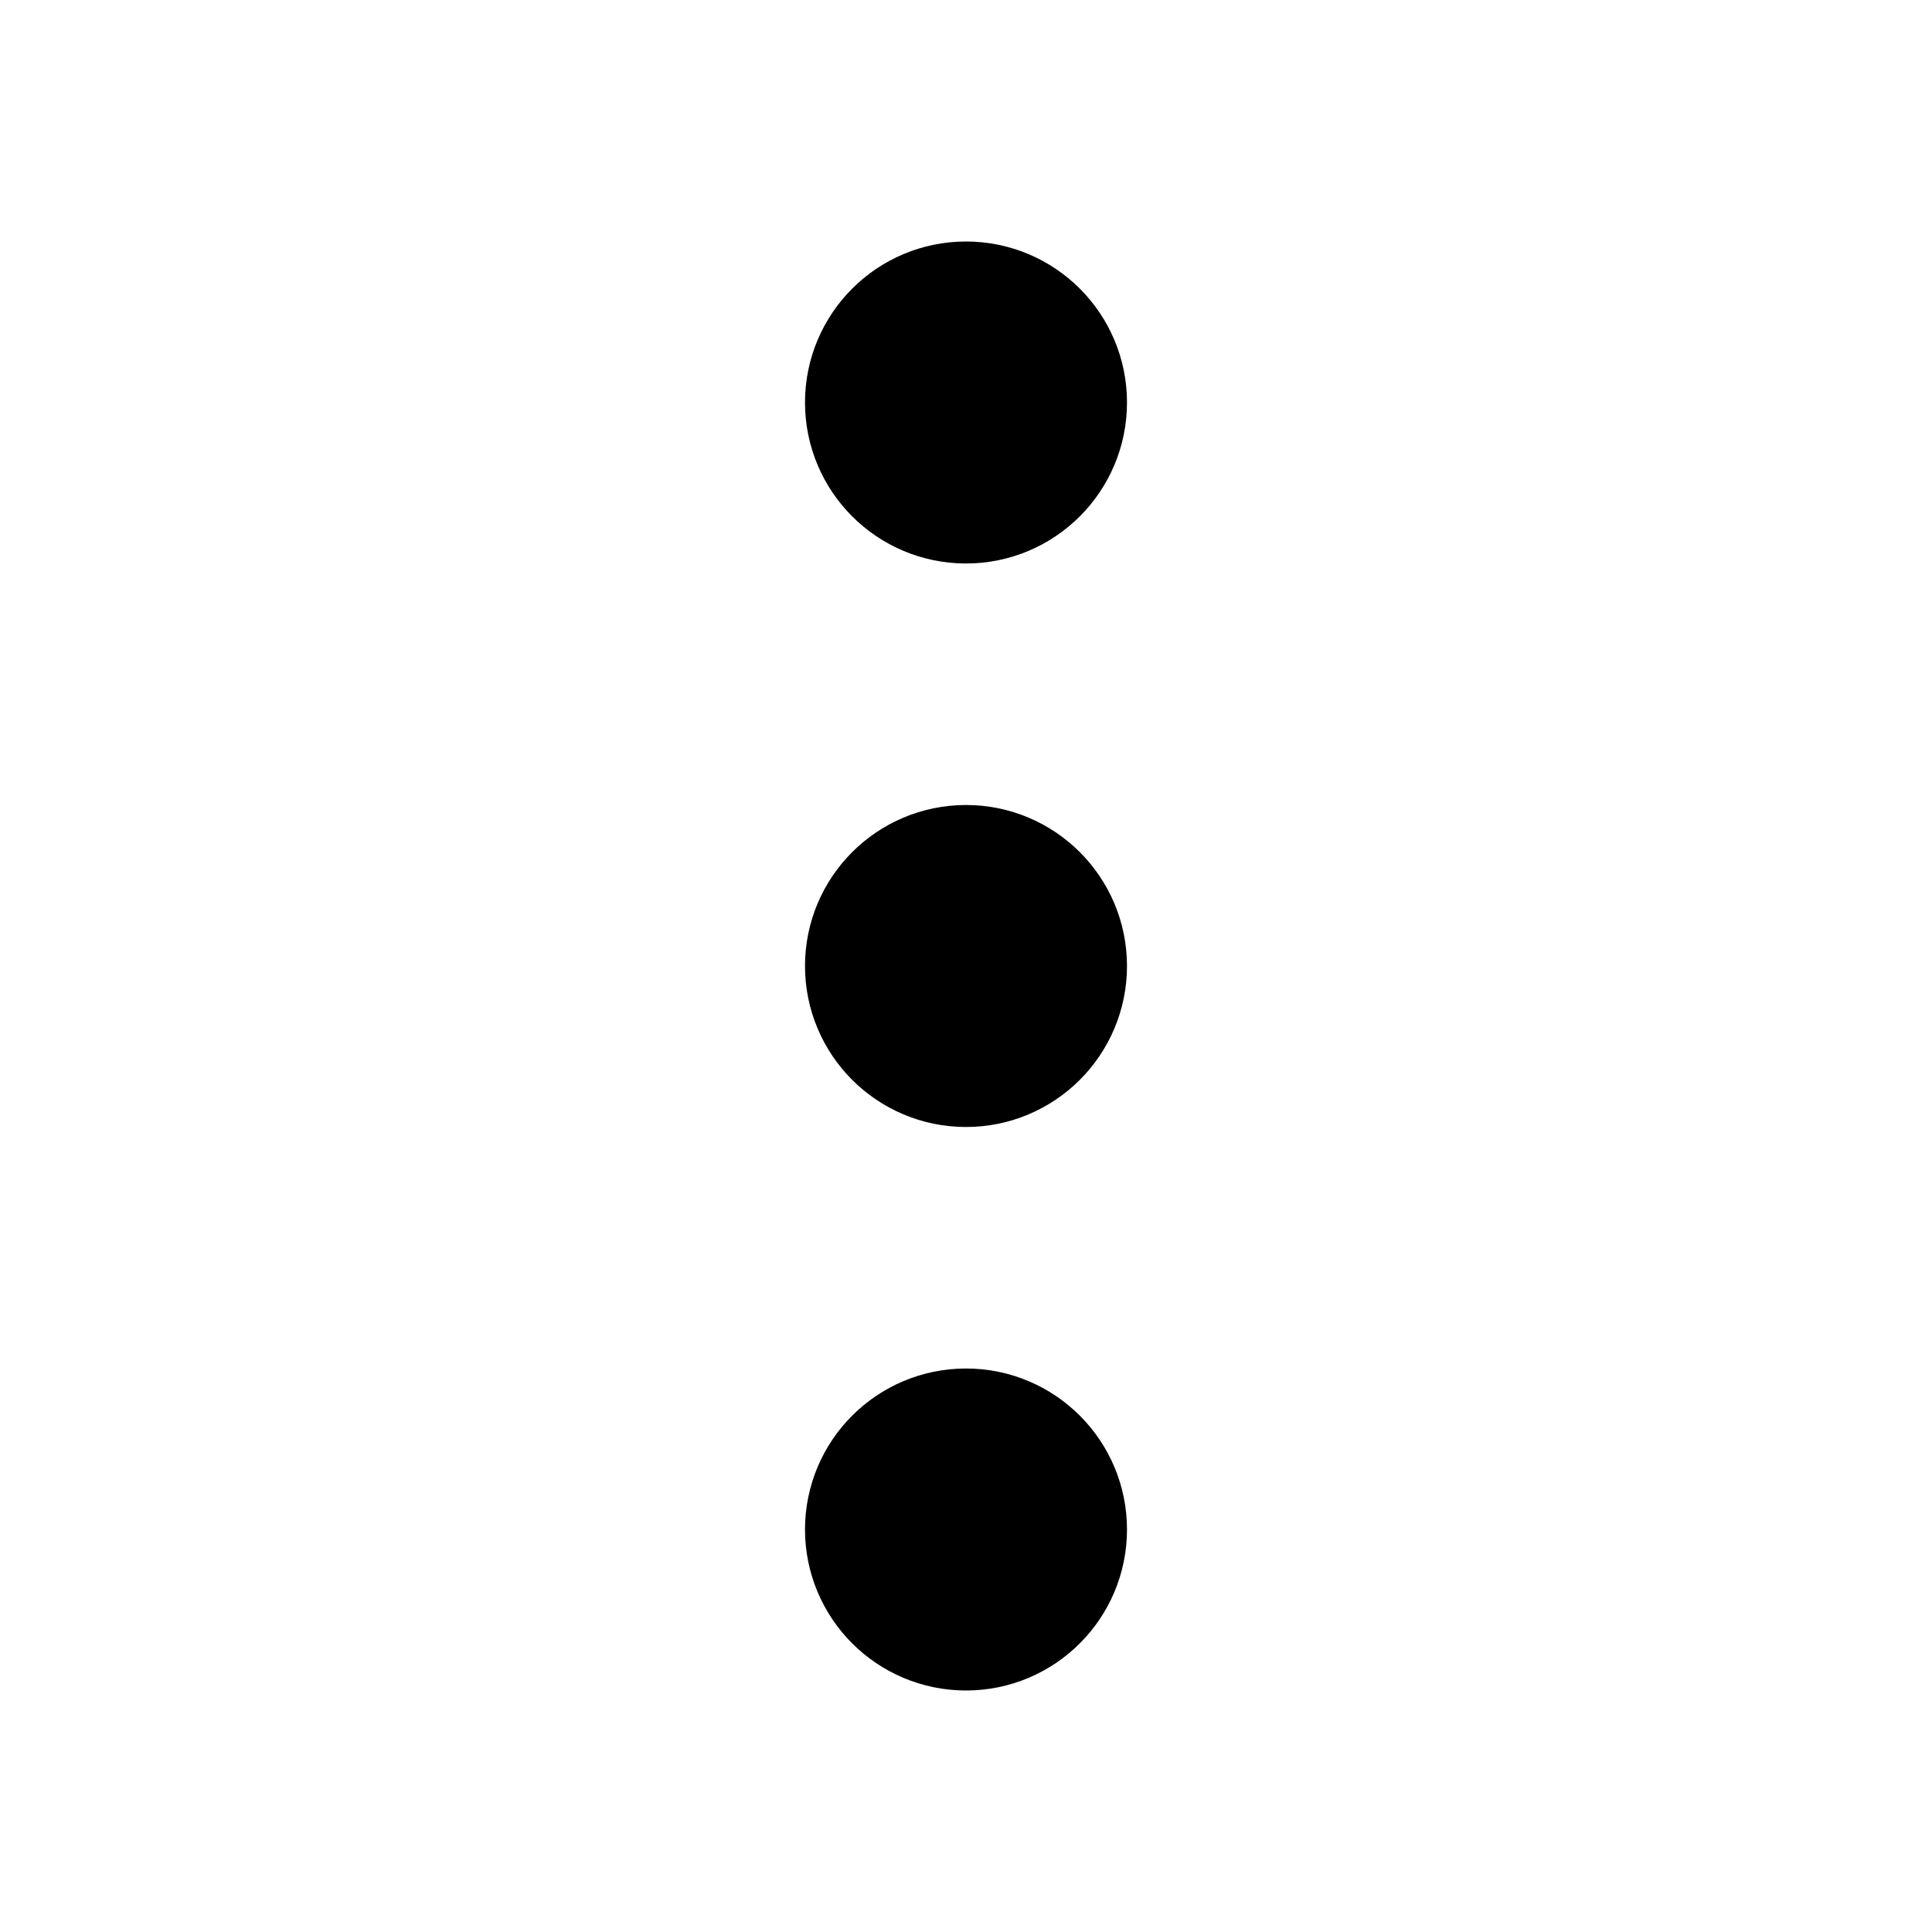
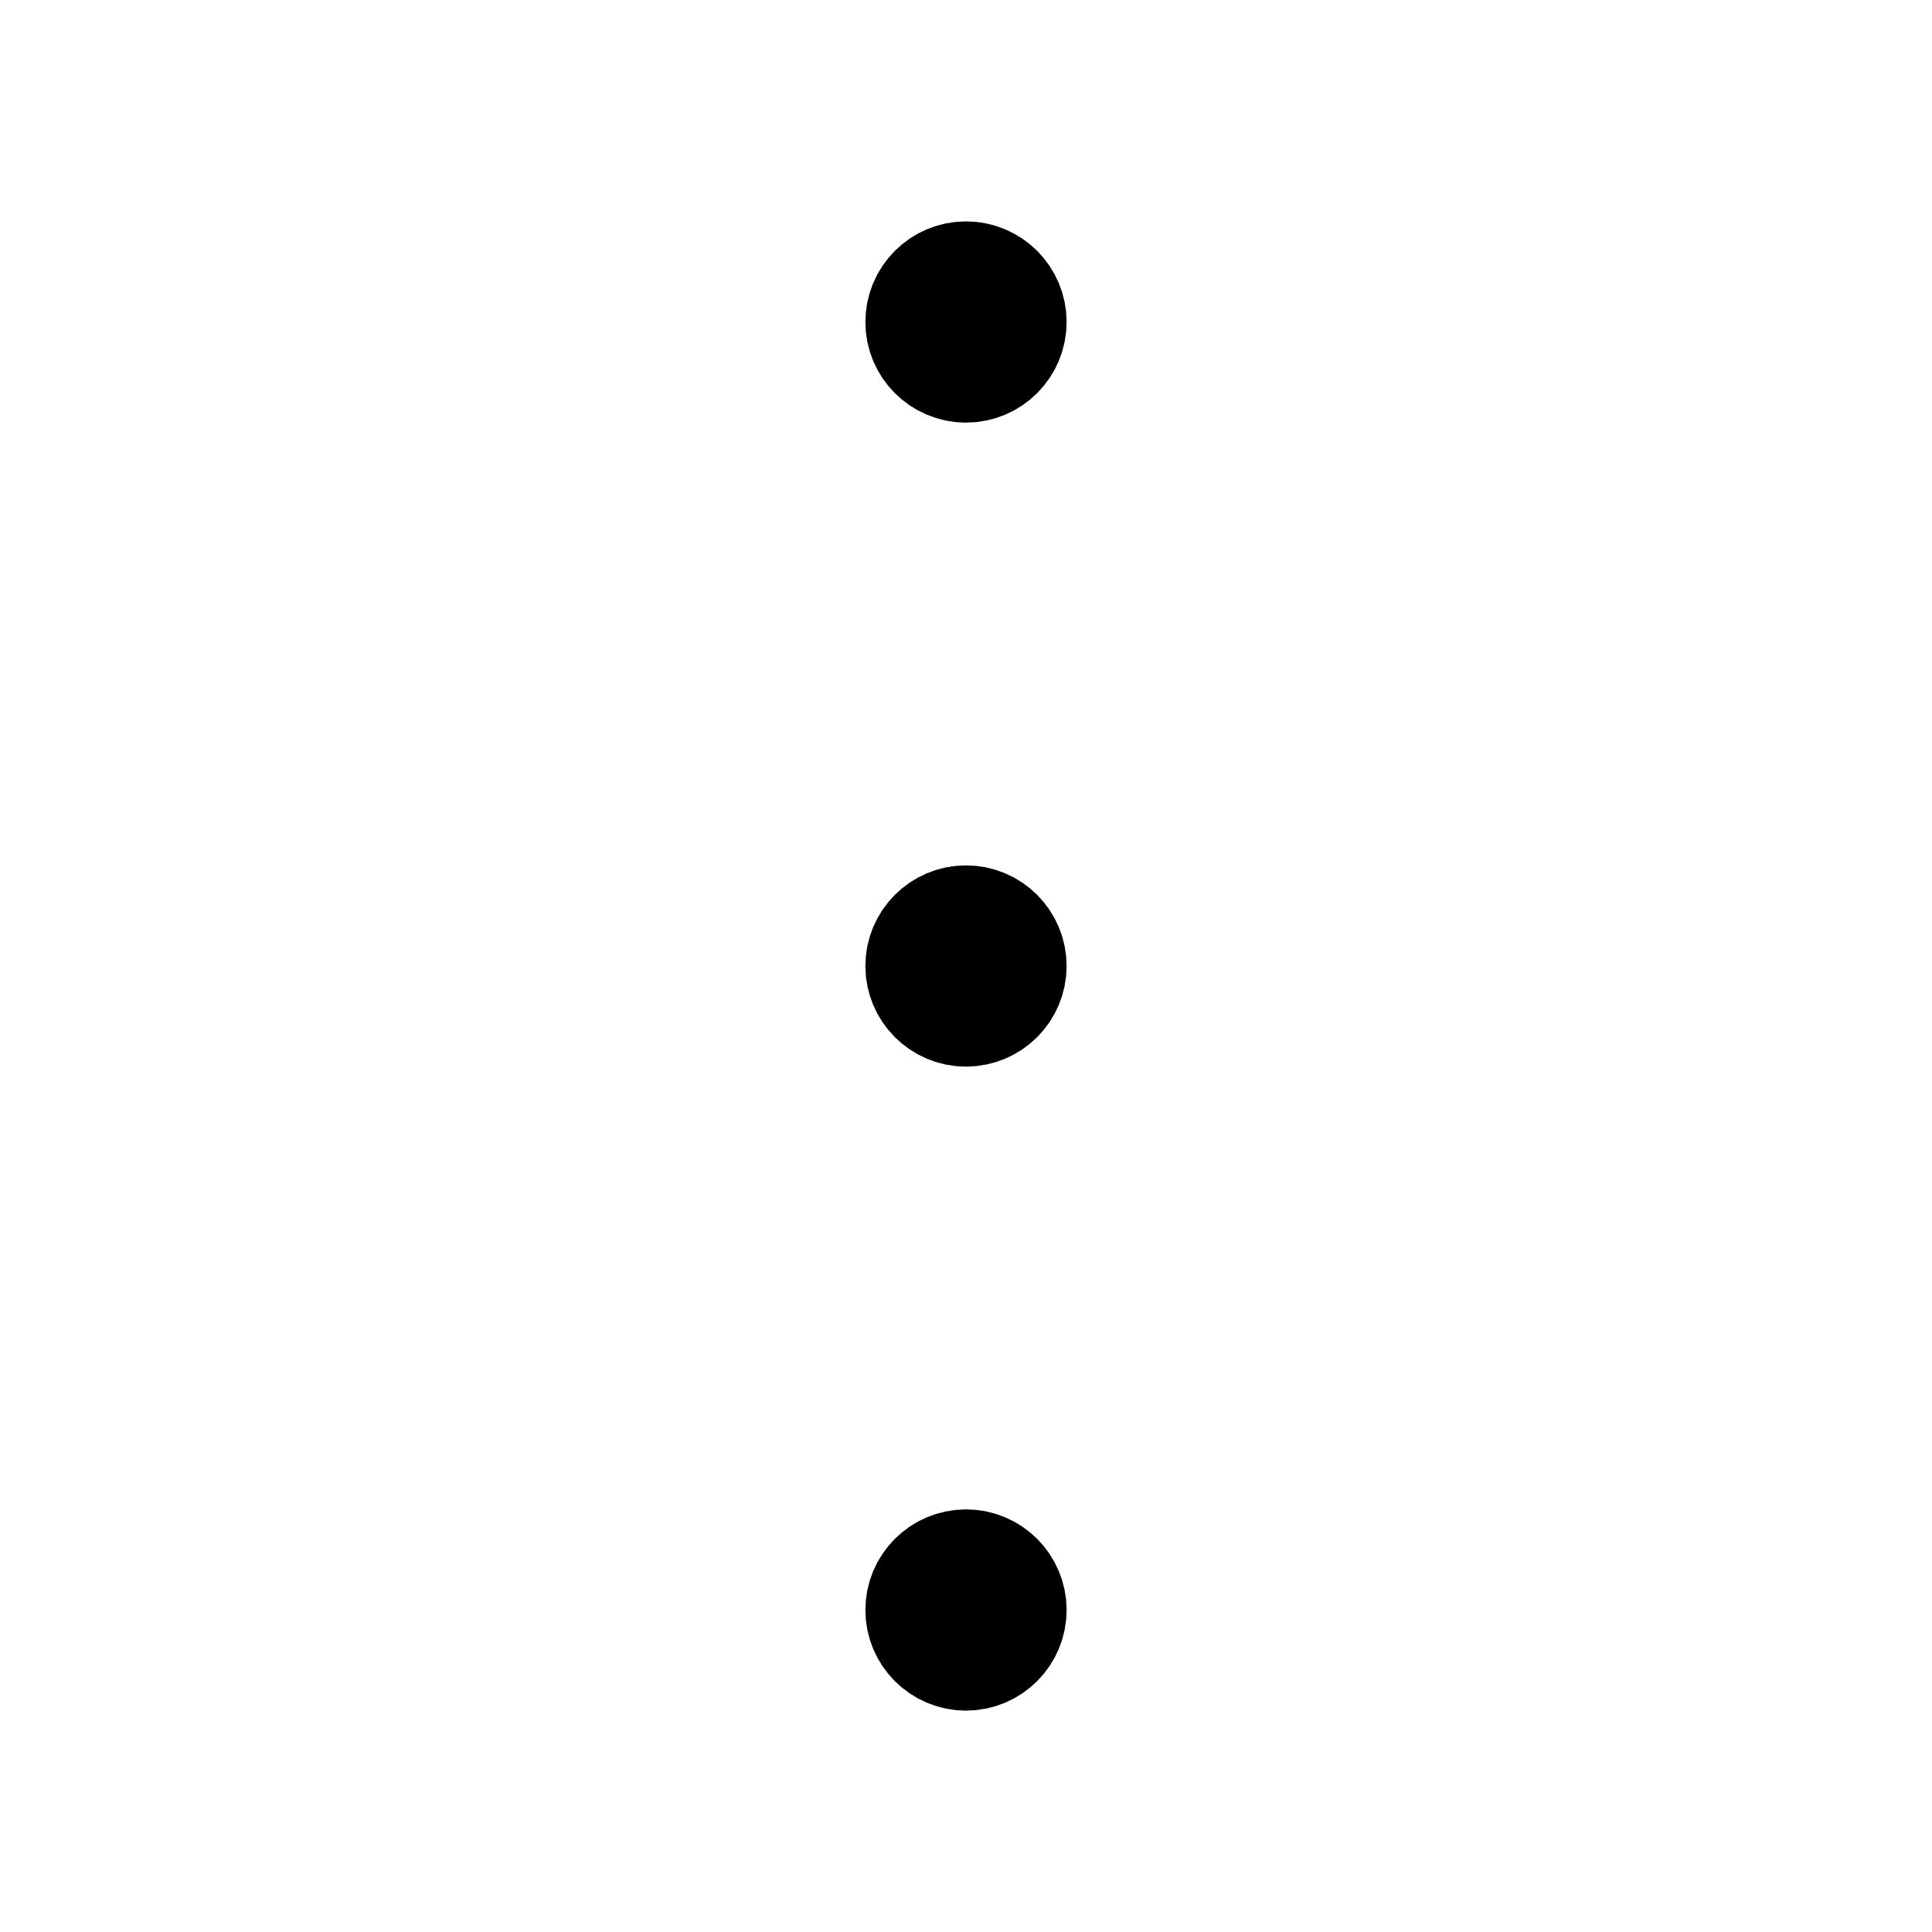
- <svg xmlns="http://www.w3.org/2000/svg" width="24" height="24" viewBox="0 0 24 24" fill="none" stroke="currentColor" stroke-width="2" stroke-linecap="round" stroke-linejoin="round" class="lucide lucide-ellipsis-vertical">
-   <circle cx="12" cy="12" r="1" />
-   <circle cx="12" cy="5" r="1" />
-   <circle cx="12" cy="19" r="1" />
+ <svg xmlns="http://www.w3.org/2000/svg" width="24" height="24" viewBox="0 0 24 24" stroke-width="1.5" fill="none">
+   <path d="M12 12.5C12.276 12.5 12.5 12.276 12.5 12C12.5 11.724 12.276 11.5 12 11.5C11.724 11.5 11.5 11.724 11.5 12C11.5 12.276 11.724 12.5 12 12.5Z" fill="currentColor" stroke="currentColor" stroke-linecap="round" stroke-linejoin="round" />
+   <path d="M12 20.5C12.276 20.5 12.5 20.276 12.5 20C12.5 19.724 12.276 19.5 12 19.5C11.724 19.5 11.5 19.724 11.5 20C11.5 20.276 11.724 20.5 12 20.5Z" fill="currentColor" stroke="currentColor" stroke-linecap="round" stroke-linejoin="round" />
+   <path d="M12 4.5C12.276 4.5 12.5 4.276 12.5 4C12.5 3.724 12.276 3.5 12 3.5C11.724 3.5 11.5 3.724 11.5 4C11.5 4.276 11.724 4.5 12 4.5Z" fill="currentColor" stroke="currentColor" stroke-linecap="round" stroke-linejoin="round" />
</svg>
